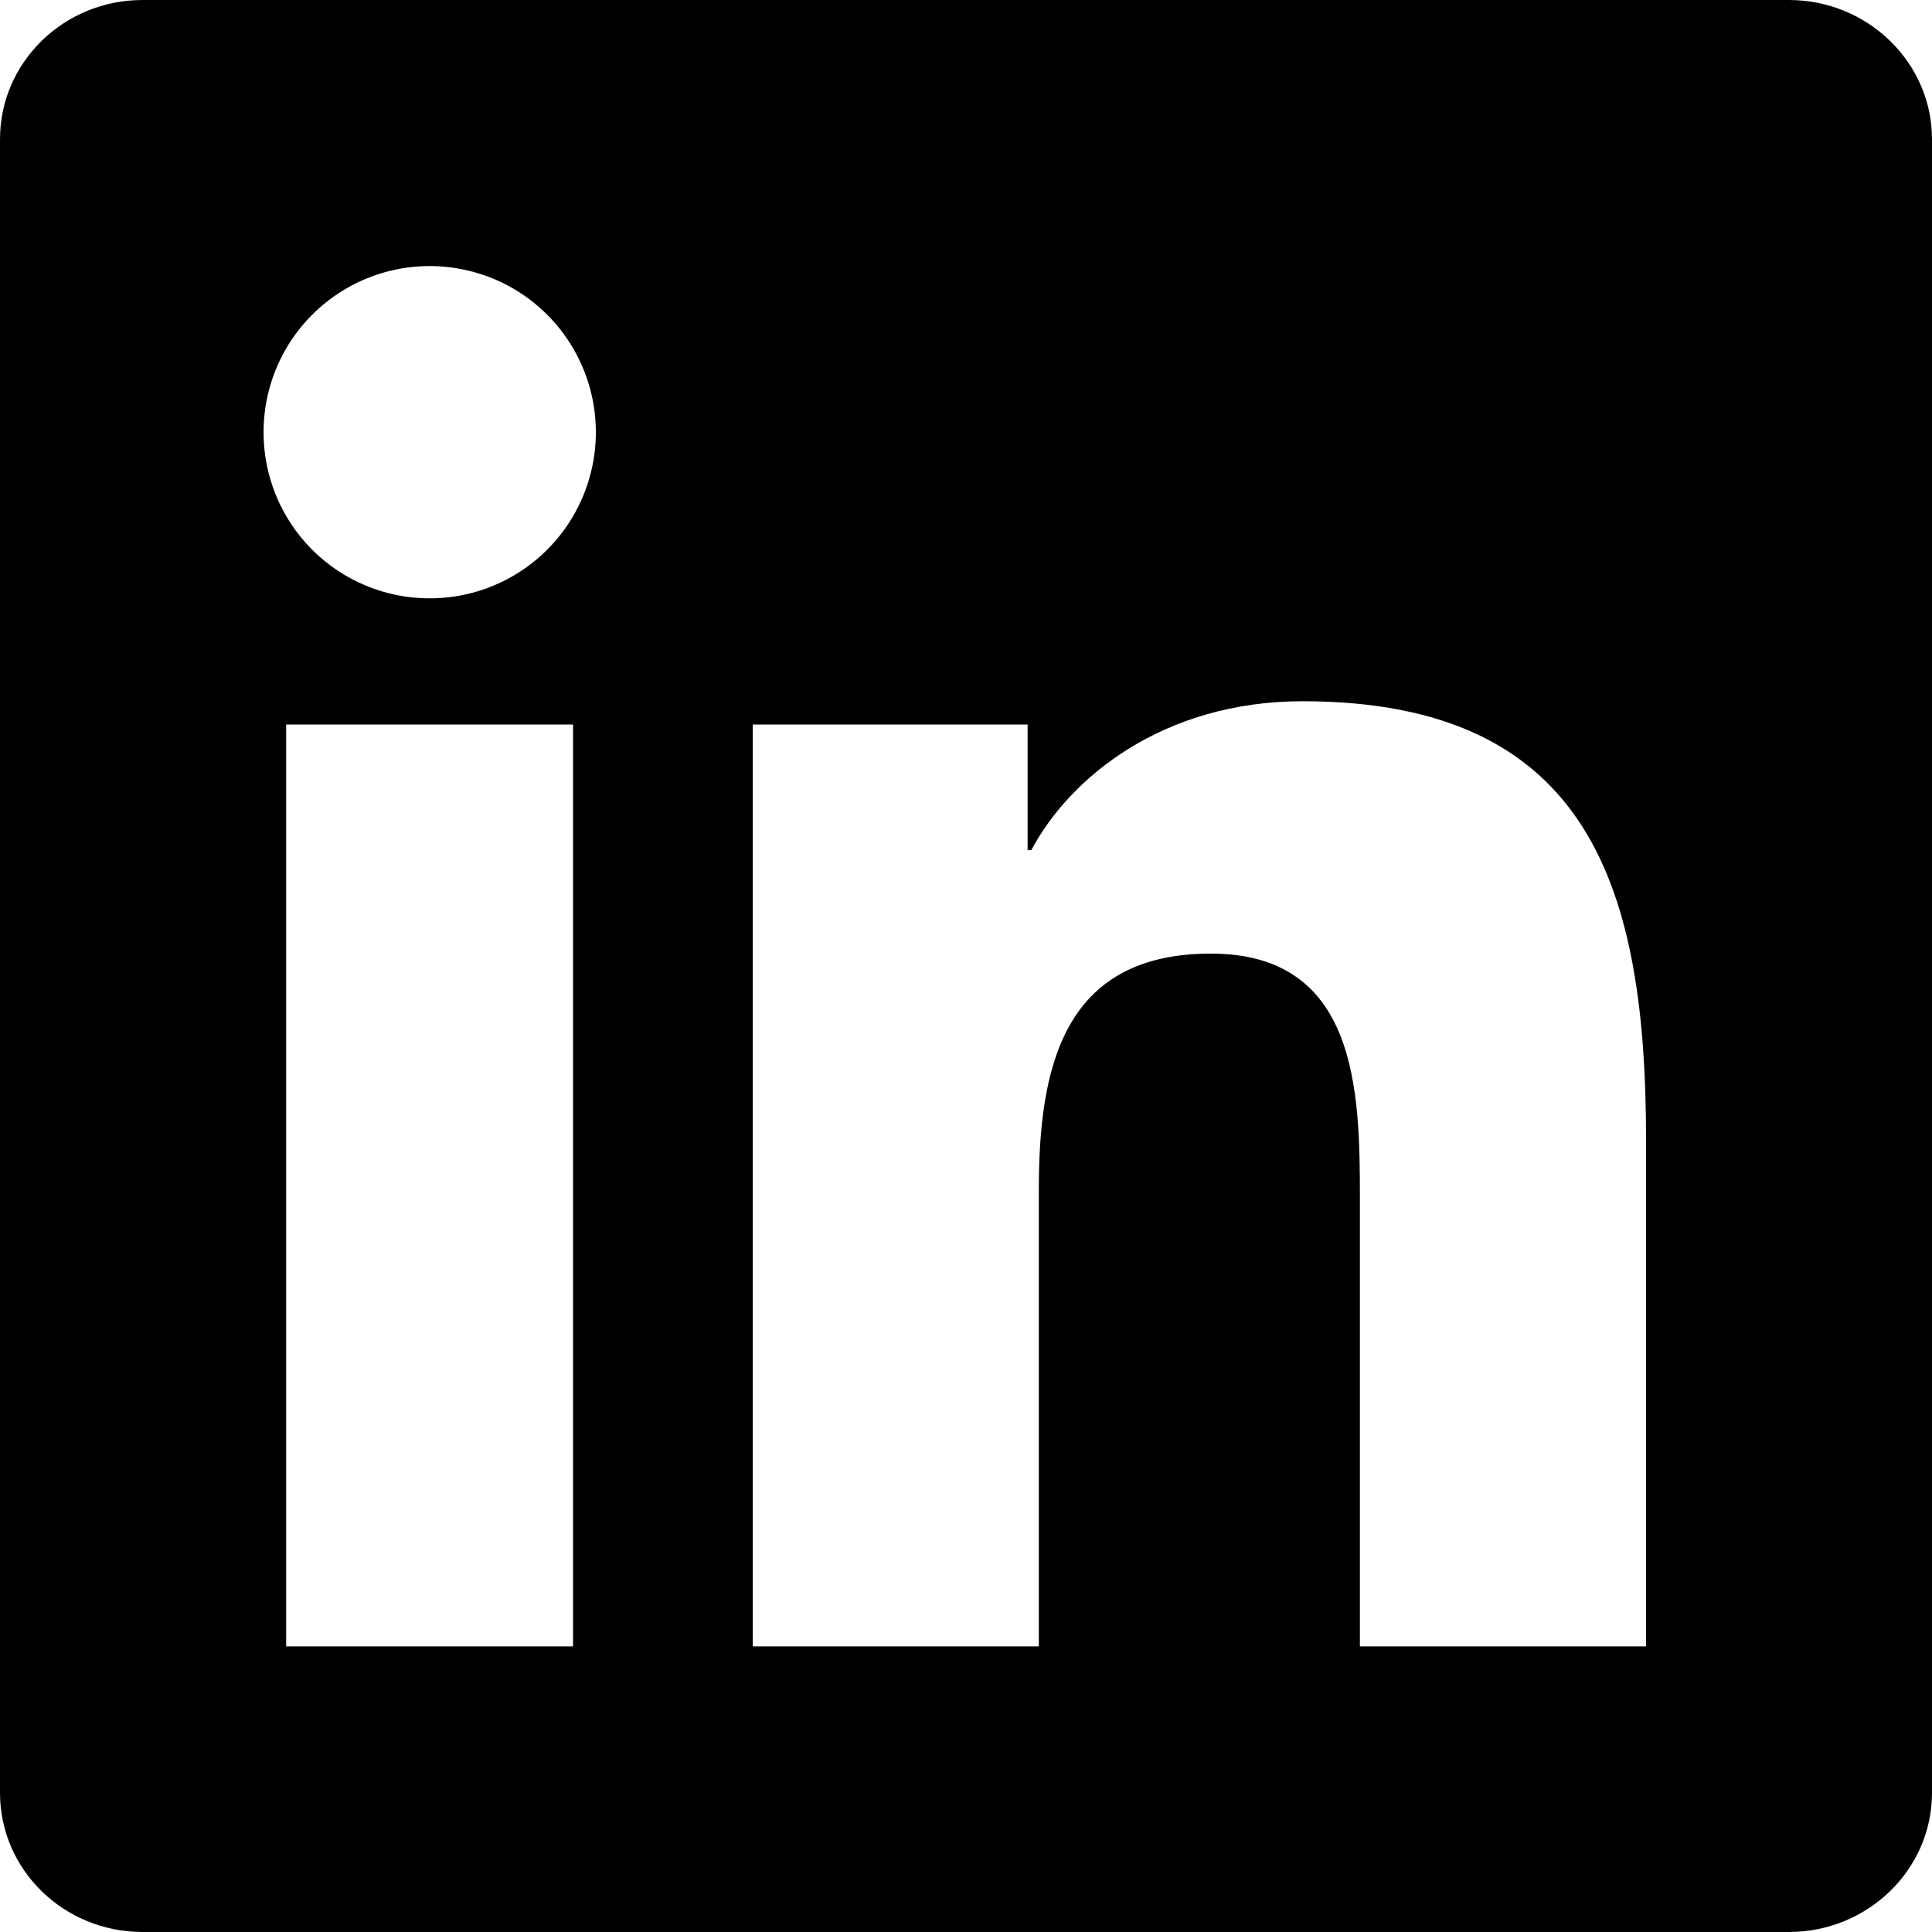
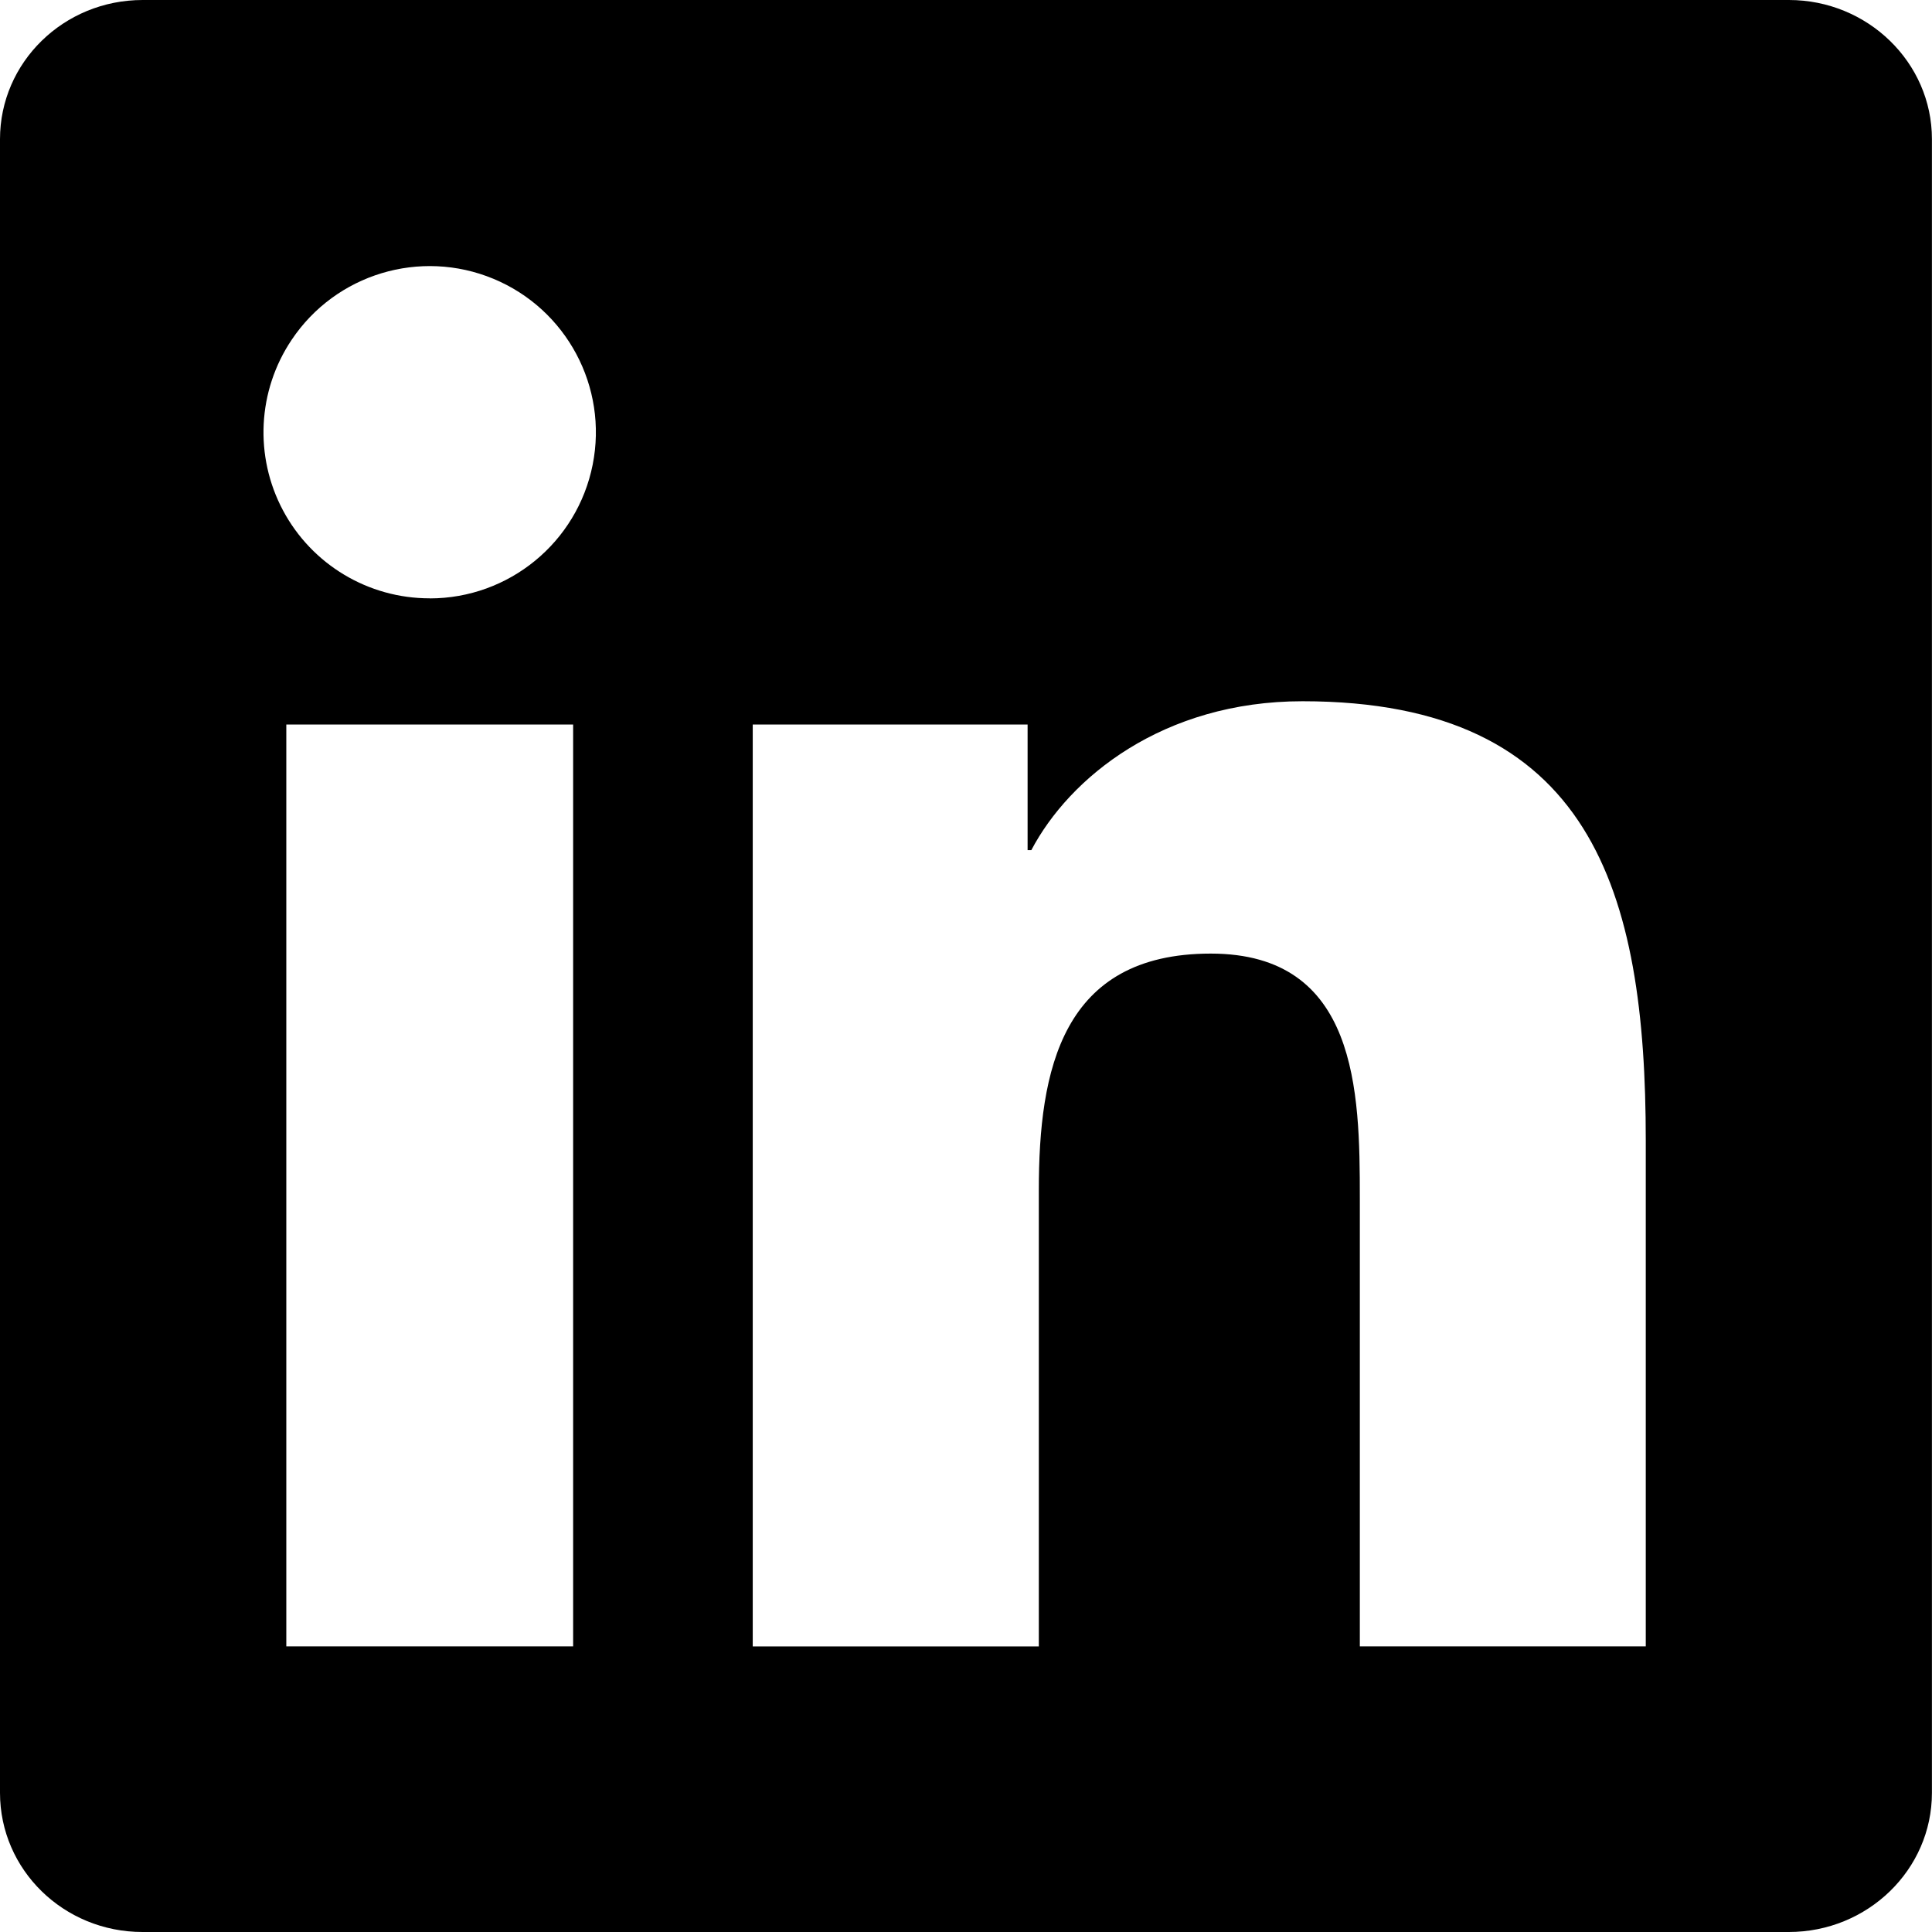
- <svg xmlns="http://www.w3.org/2000/svg" width="26" height="26" viewBox="0 0 26 26" fill="none">
-   <path d="M22.151 22.156H18.301V16.123C18.301 14.685 18.271 12.833 16.294 12.833C14.287 12.833 13.98 14.399 13.98 16.017V22.156H10.13V9.75H13.829V11.441H13.879C14.395 10.466 15.652 9.437 17.529 9.437C21.43 9.437 22.152 12.004 22.152 15.347V22.156H22.151ZM5.782 8.052C5.488 8.053 5.197 7.995 4.926 7.882C4.654 7.77 4.408 7.605 4.2 7.397C3.993 7.19 3.828 6.943 3.716 6.671C3.604 6.4 3.546 6.109 3.547 5.815C3.547 5.373 3.678 4.941 3.924 4.573C4.17 4.206 4.519 3.919 4.928 3.75C5.337 3.581 5.786 3.537 6.22 3.624C6.654 3.71 7.052 3.923 7.365 4.236C7.677 4.549 7.89 4.947 7.976 5.381C8.062 5.815 8.018 6.265 7.848 6.673C7.679 7.082 7.392 7.431 7.024 7.676C6.656 7.922 6.224 8.053 5.782 8.052ZM7.712 22.156H3.851V9.75H7.712V22.156ZM24.077 0H1.919C0.858 0 0 0.839 0 1.873V24.127C0 25.163 0.858 26 1.919 26H24.074C25.133 26 26 25.163 26 24.127V1.873C26 0.839 25.133 0 24.074 0H24.077Z" fill="black" />
+ <svg xmlns="http://www.w3.org/2000/svg" fill="none" width="26" height="26" viewBox="0 0 26 26">
+   <path d="M22.15 22.156H18.3v-6.033c0-1.438-.029-3.29-2.006-3.29-2.007 0-2.314 1.566-2.314 3.184v6.14h-3.85V9.75h3.699v1.691h.05c.513-.975 1.77-2.004 3.65-2.004 3.898 0 4.619 2.567 4.619 5.91v6.81ZM5.783 8.052a2.234 2.234 0 0 1-1.858-3.479 2.236 2.236 0 1 1 1.858 3.48Zm1.93 14.104h-3.86V9.75h3.86v12.406ZM24.077 0H1.92C.857 0 0 .839 0 1.873v22.254C0 25.163.857 26 1.918 26h22.155c1.06 0 1.926-.837 1.926-1.873V1.873C26 .84 25.133 0 24.074 0h.003Z" fill="#000" />
</svg>
